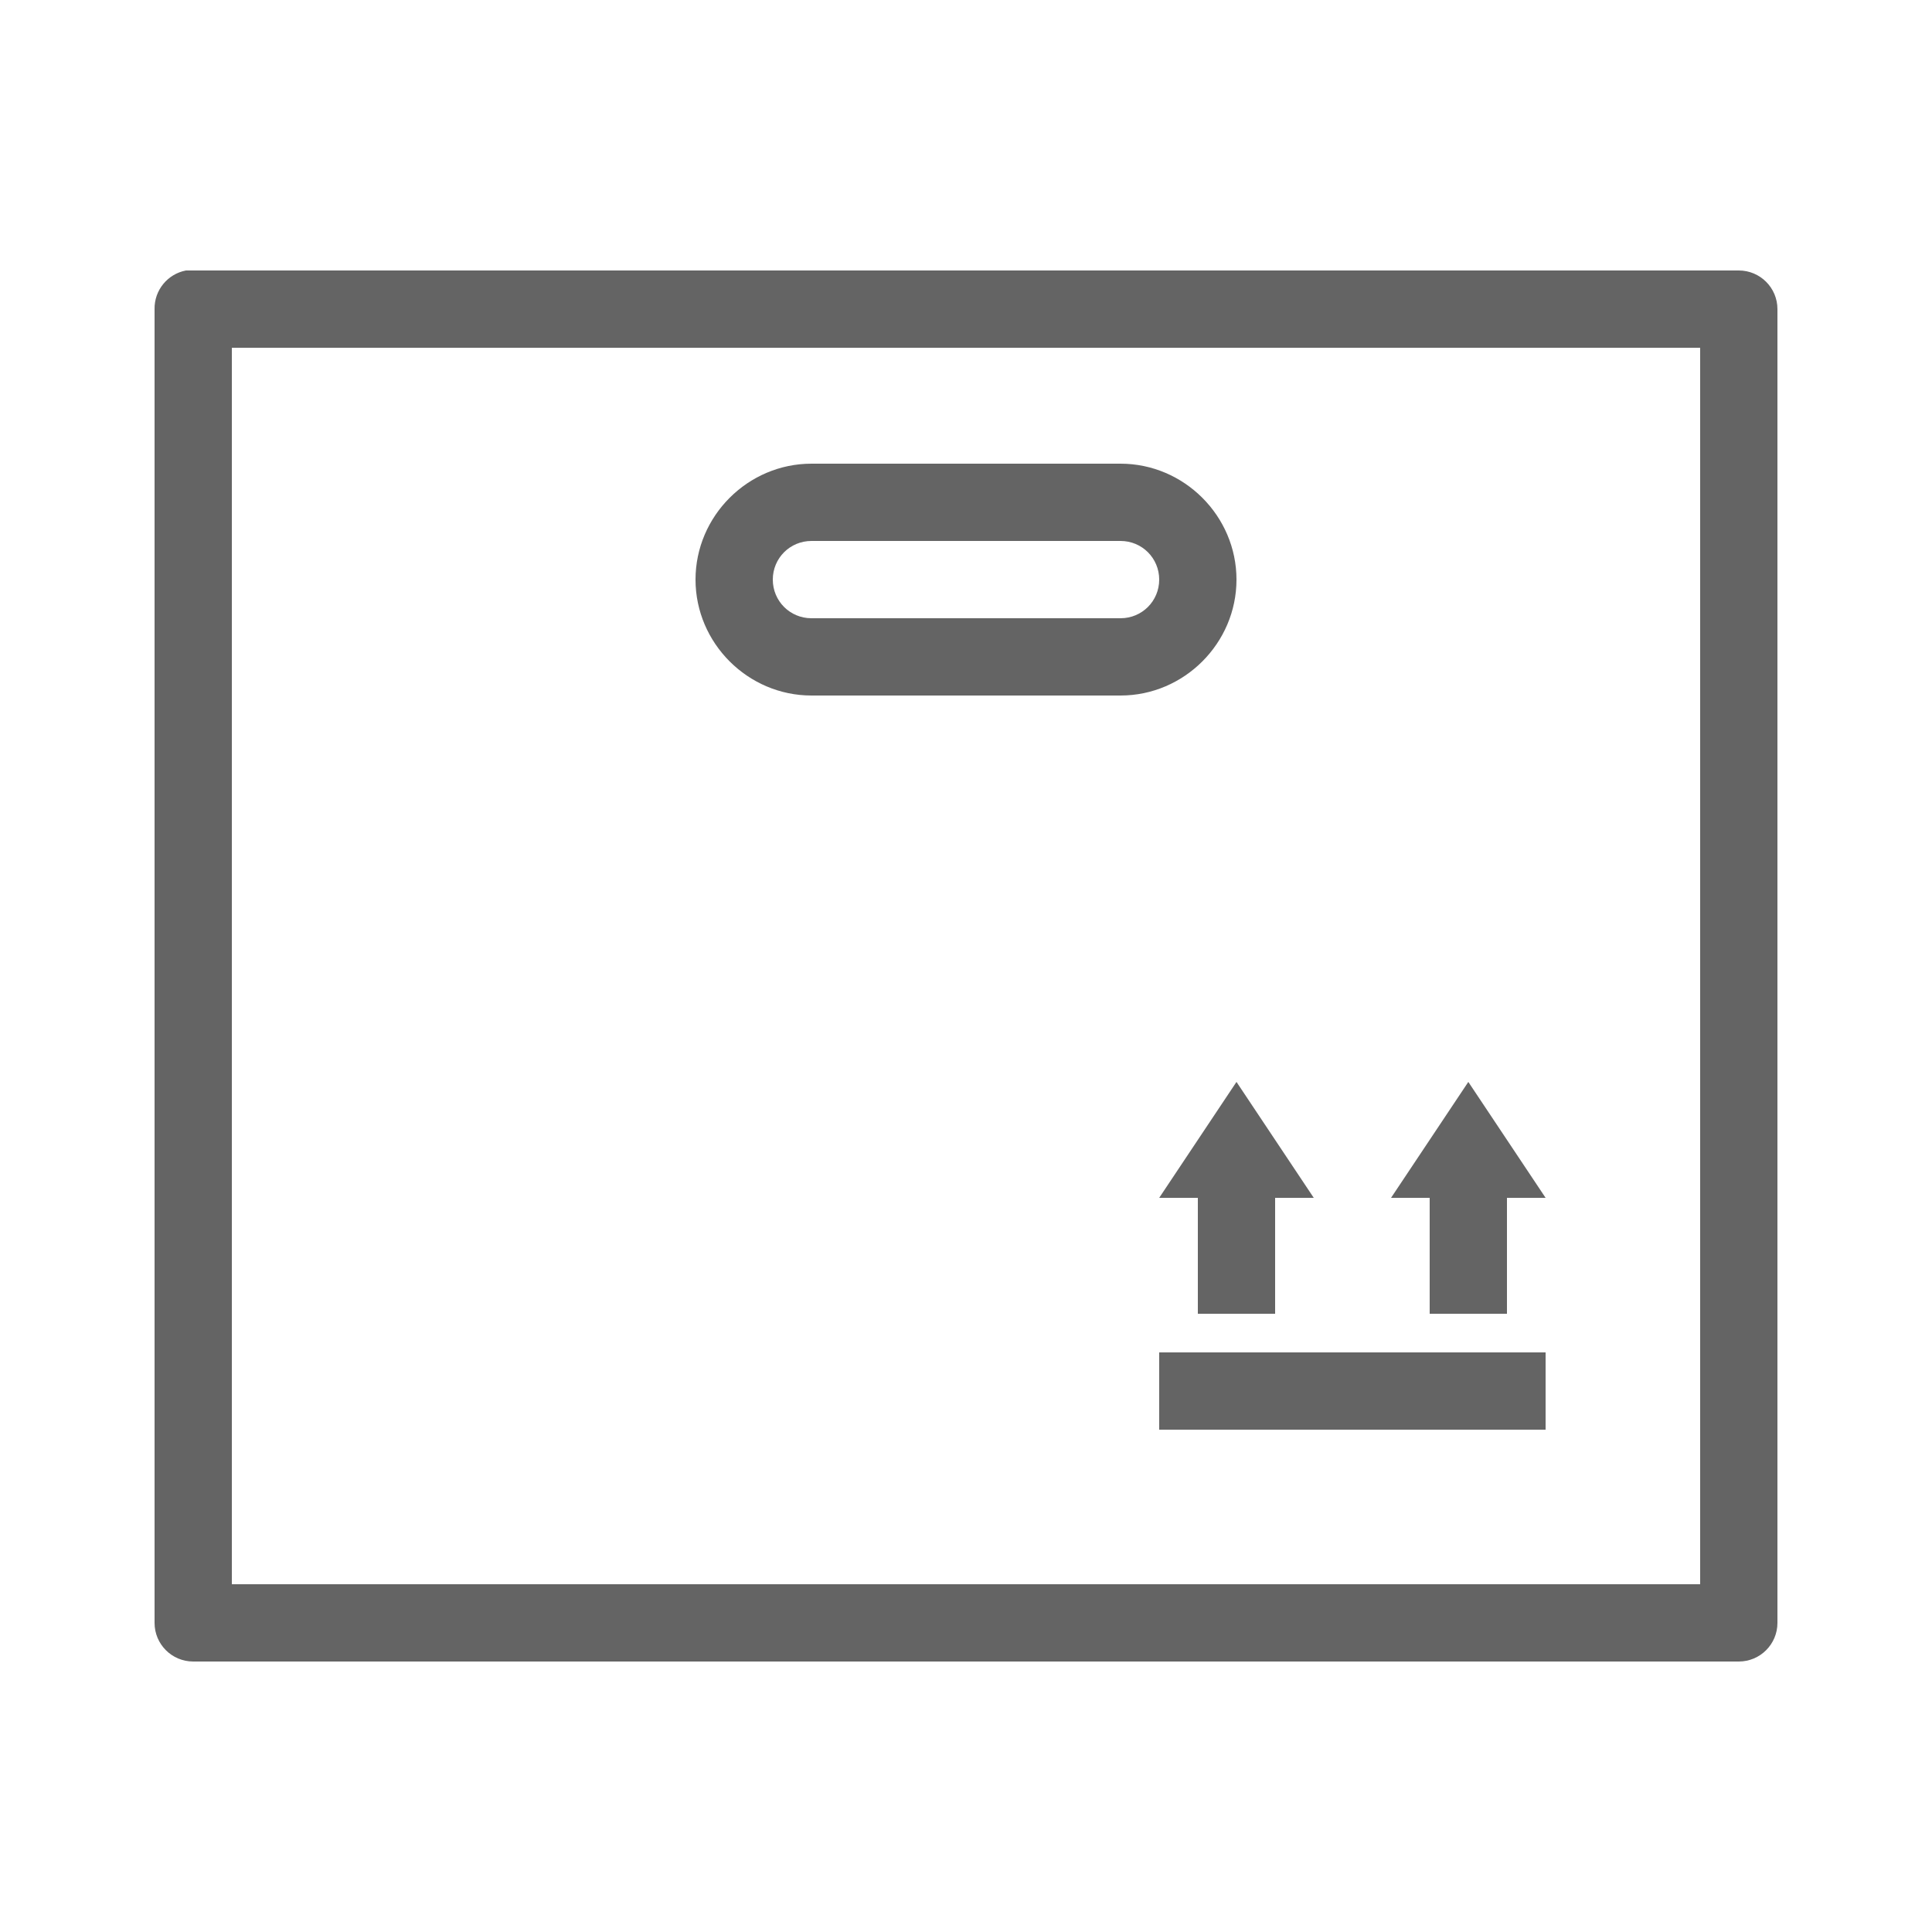
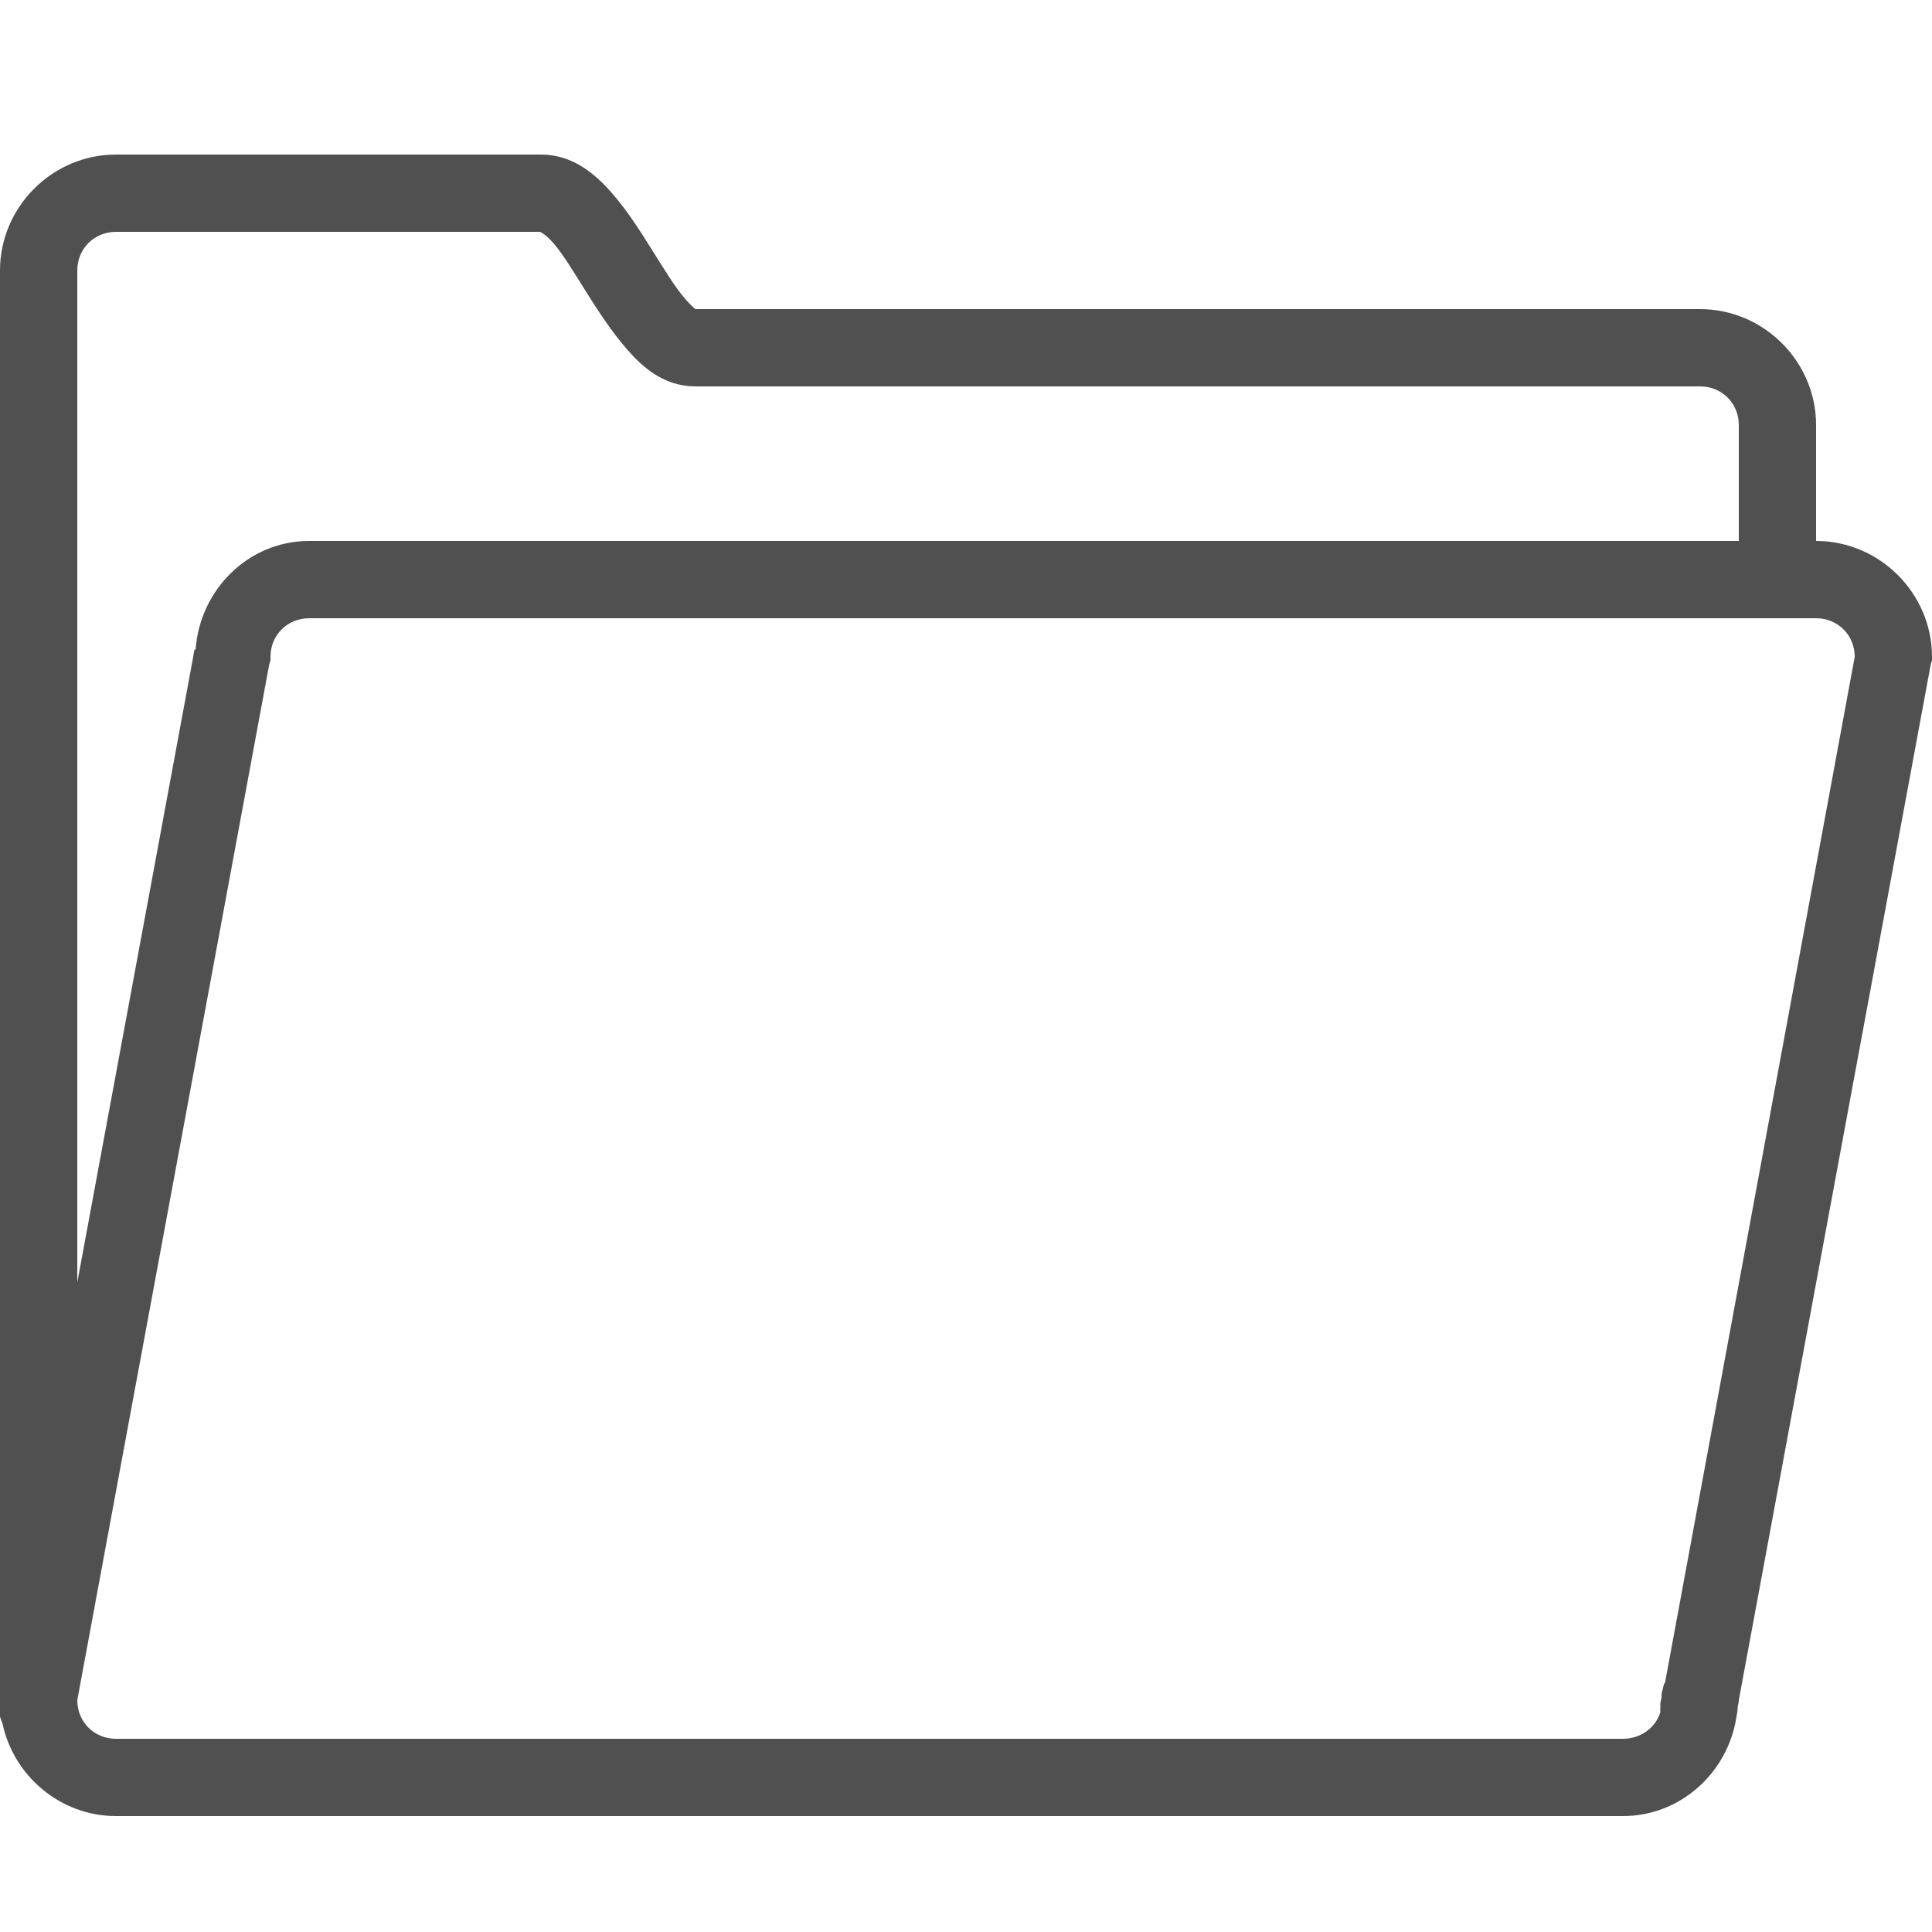
- <svg xmlns="http://www.w3.org/2000/svg" enable-background="new 0 0 50 50" style="fill:#000000;fill-opacity:0.608" viewBox="0 0 50 50">
-   <path d="M 4.812 7 A 1 1 0 0 0 4 8 L 4 42 A 1 1 0 0 0 5 43 L 45 43 A 1 1 0 0 0 46 42 L 46 8 A 1 1 0 0 0 45 7 L 5 7 A 1 1 0 0 0 4.906 7 A 1 1 0 0 0 4.812 7 z M 6 9 L 44 9 L 44 41 L 6 41 L 6 9 z M 21 12 C 19.355 12 18 13.355 18 15 C 18 16.645 19.355 18 21 18 L 29 18 C 30.645 18 32 16.645 32 15 C 32 13.355 30.645 12 29 12 L 21 12 z M 21 14 L 29 14 C 29.555 14 30 14.445 30 15 C 30 15.555 29.555 16 29 16 L 21 16 C 20.445 16 20 15.555 20 15 C 20 14.445 20.445 14 21 14 z M 32 28 L 30 31 L 31 31 L 31 34 L 33 34 L 33 31 L 34 31 L 32 28 z M 38 28 L 36 31 L 37 31 L 37 34 L 39 34 L 39 31 L 40 31 L 38 28 z M 30 35 L 30 37 L 40 37 L 40 35 L 30 35 z" style="text-indent:0;text-align:start;line-height:normal;text-transform:none;block-progression:tb;-inkscape-font-specification:Bitstream Vera Sans" />
+ <svg xmlns="http://www.w3.org/2000/svg" height="50" style="fill:#000000;fill-opacity:0.686" viewBox="0 0 50 50" width="50">
+   <path color="#000" d="M 3 4 C 1.355 4 0 5.355 0 7 L 0 11 L 0 40 L 0 43.906 A 1 1 0 0 0 0.062 44.594 C 0.344 45.955 1.561 47 3 47 L 42 47 C 43.493 47 44.718 45.873 44.938 44.438 C 44.947 44.375 44.963 44.314 44.969 44.25 A 1 1 0 0 0 44.969 44.188 L 45 44.031 C 45 44.021 45 44.011 45 44 L 49.969 17.188 L 50 17.094 L 50 17 C 50 15.355 48.645 14 47 14 L 47 11 C 47 9.355 45.645 8 44 8 L 18.031 8 C 18.034 8.004 18.022 8 18 8 C 17.968 7.978 17.878 7.902 17.719 7.719 C 17.474 7.437 17.189 6.97 16.875 6.469 C 16.561 5.968 16.228 5.439 15.812 4.969 C 15.397 4.499 14.819 4 14 4 L 3 4 z M 3 6 L 14 6 C 13.939 6 14.065 6.001 14.312 6.281 C 14.56 6.561 14.844 7.032 15.156 7.531 C 15.469 8.03 15.812 8.563 16.219 9.031 C 16.625 9.5 17.179 10 18 10 L 44 10 C 44.563 10 45 10.437 45 11 L 45 14 L 8 14 C 6.426 14 5.172 15.264 5.062 16.812 L 5.031 16.812 L 5 17 L 2 33.188 L 2 11 L 2 7 C 2 6.437 2.437 6 3 6 z M 8 16 L 45.812 16 L 46.219 16 L 47 16 C 47.563 16 48 16.437 48 17 L 43.094 43.531 L 43.062 43.594 A 1 1 0 0 0 43.031 43.719 A 1 1 0 0 0 43 43.844 A 1 1 0 0 0 43 43.906 A 1 1 0 0 0 43 43.938 A 1 1 0 0 0 42.969 44.094 C 42.966 44.125 42.974 44.158 42.969 44.188 A 1 1 0 0 0 42.969 44.312 C 42.843 44.72 42.456 45 42 45 L 3 45 C 2.437 45 2 44.563 2 44 L 6.969 17.188 L 7 17.094 L 7 17 C 7 16.437 7.437 16 8 16 z" enable-background="accumulate" font-family="Bitstream Vera Sans" overflow="visible" style="text-indent:0;text-align:start;line-height:normal;text-transform:none;block-progression:tb;-inkscape-font-specification:Bitstream Vera Sans" />
</svg>
